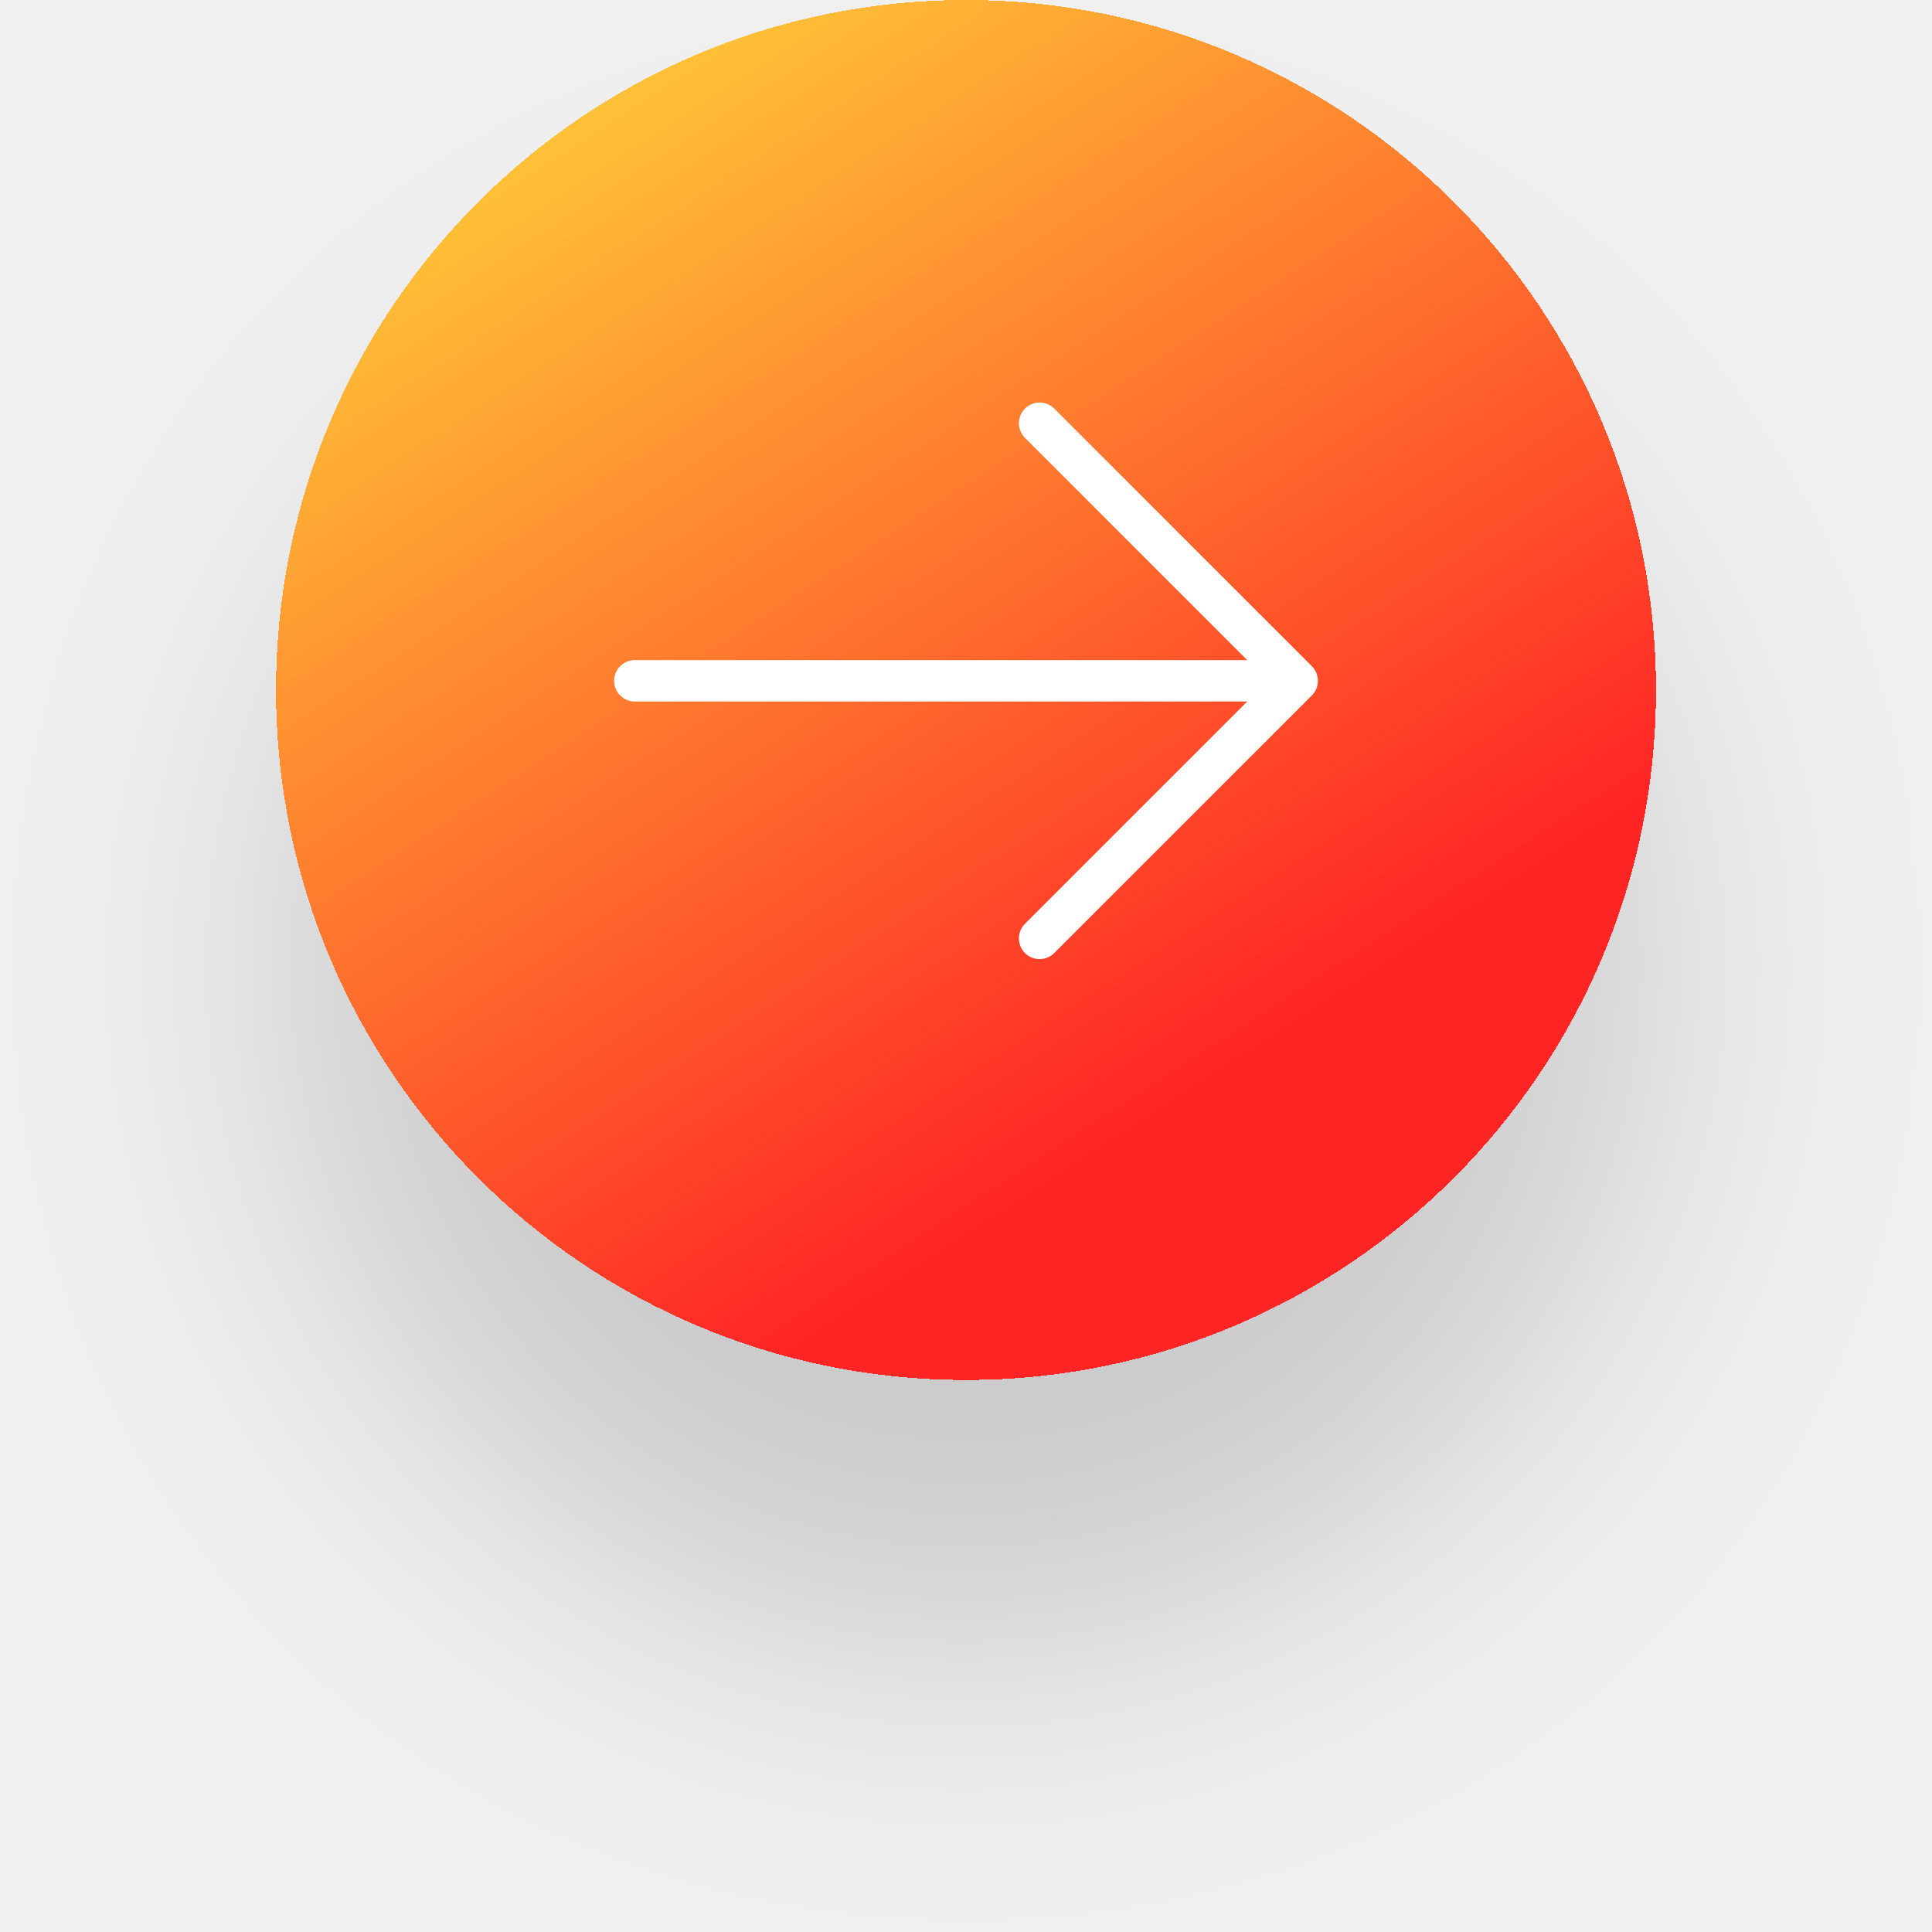
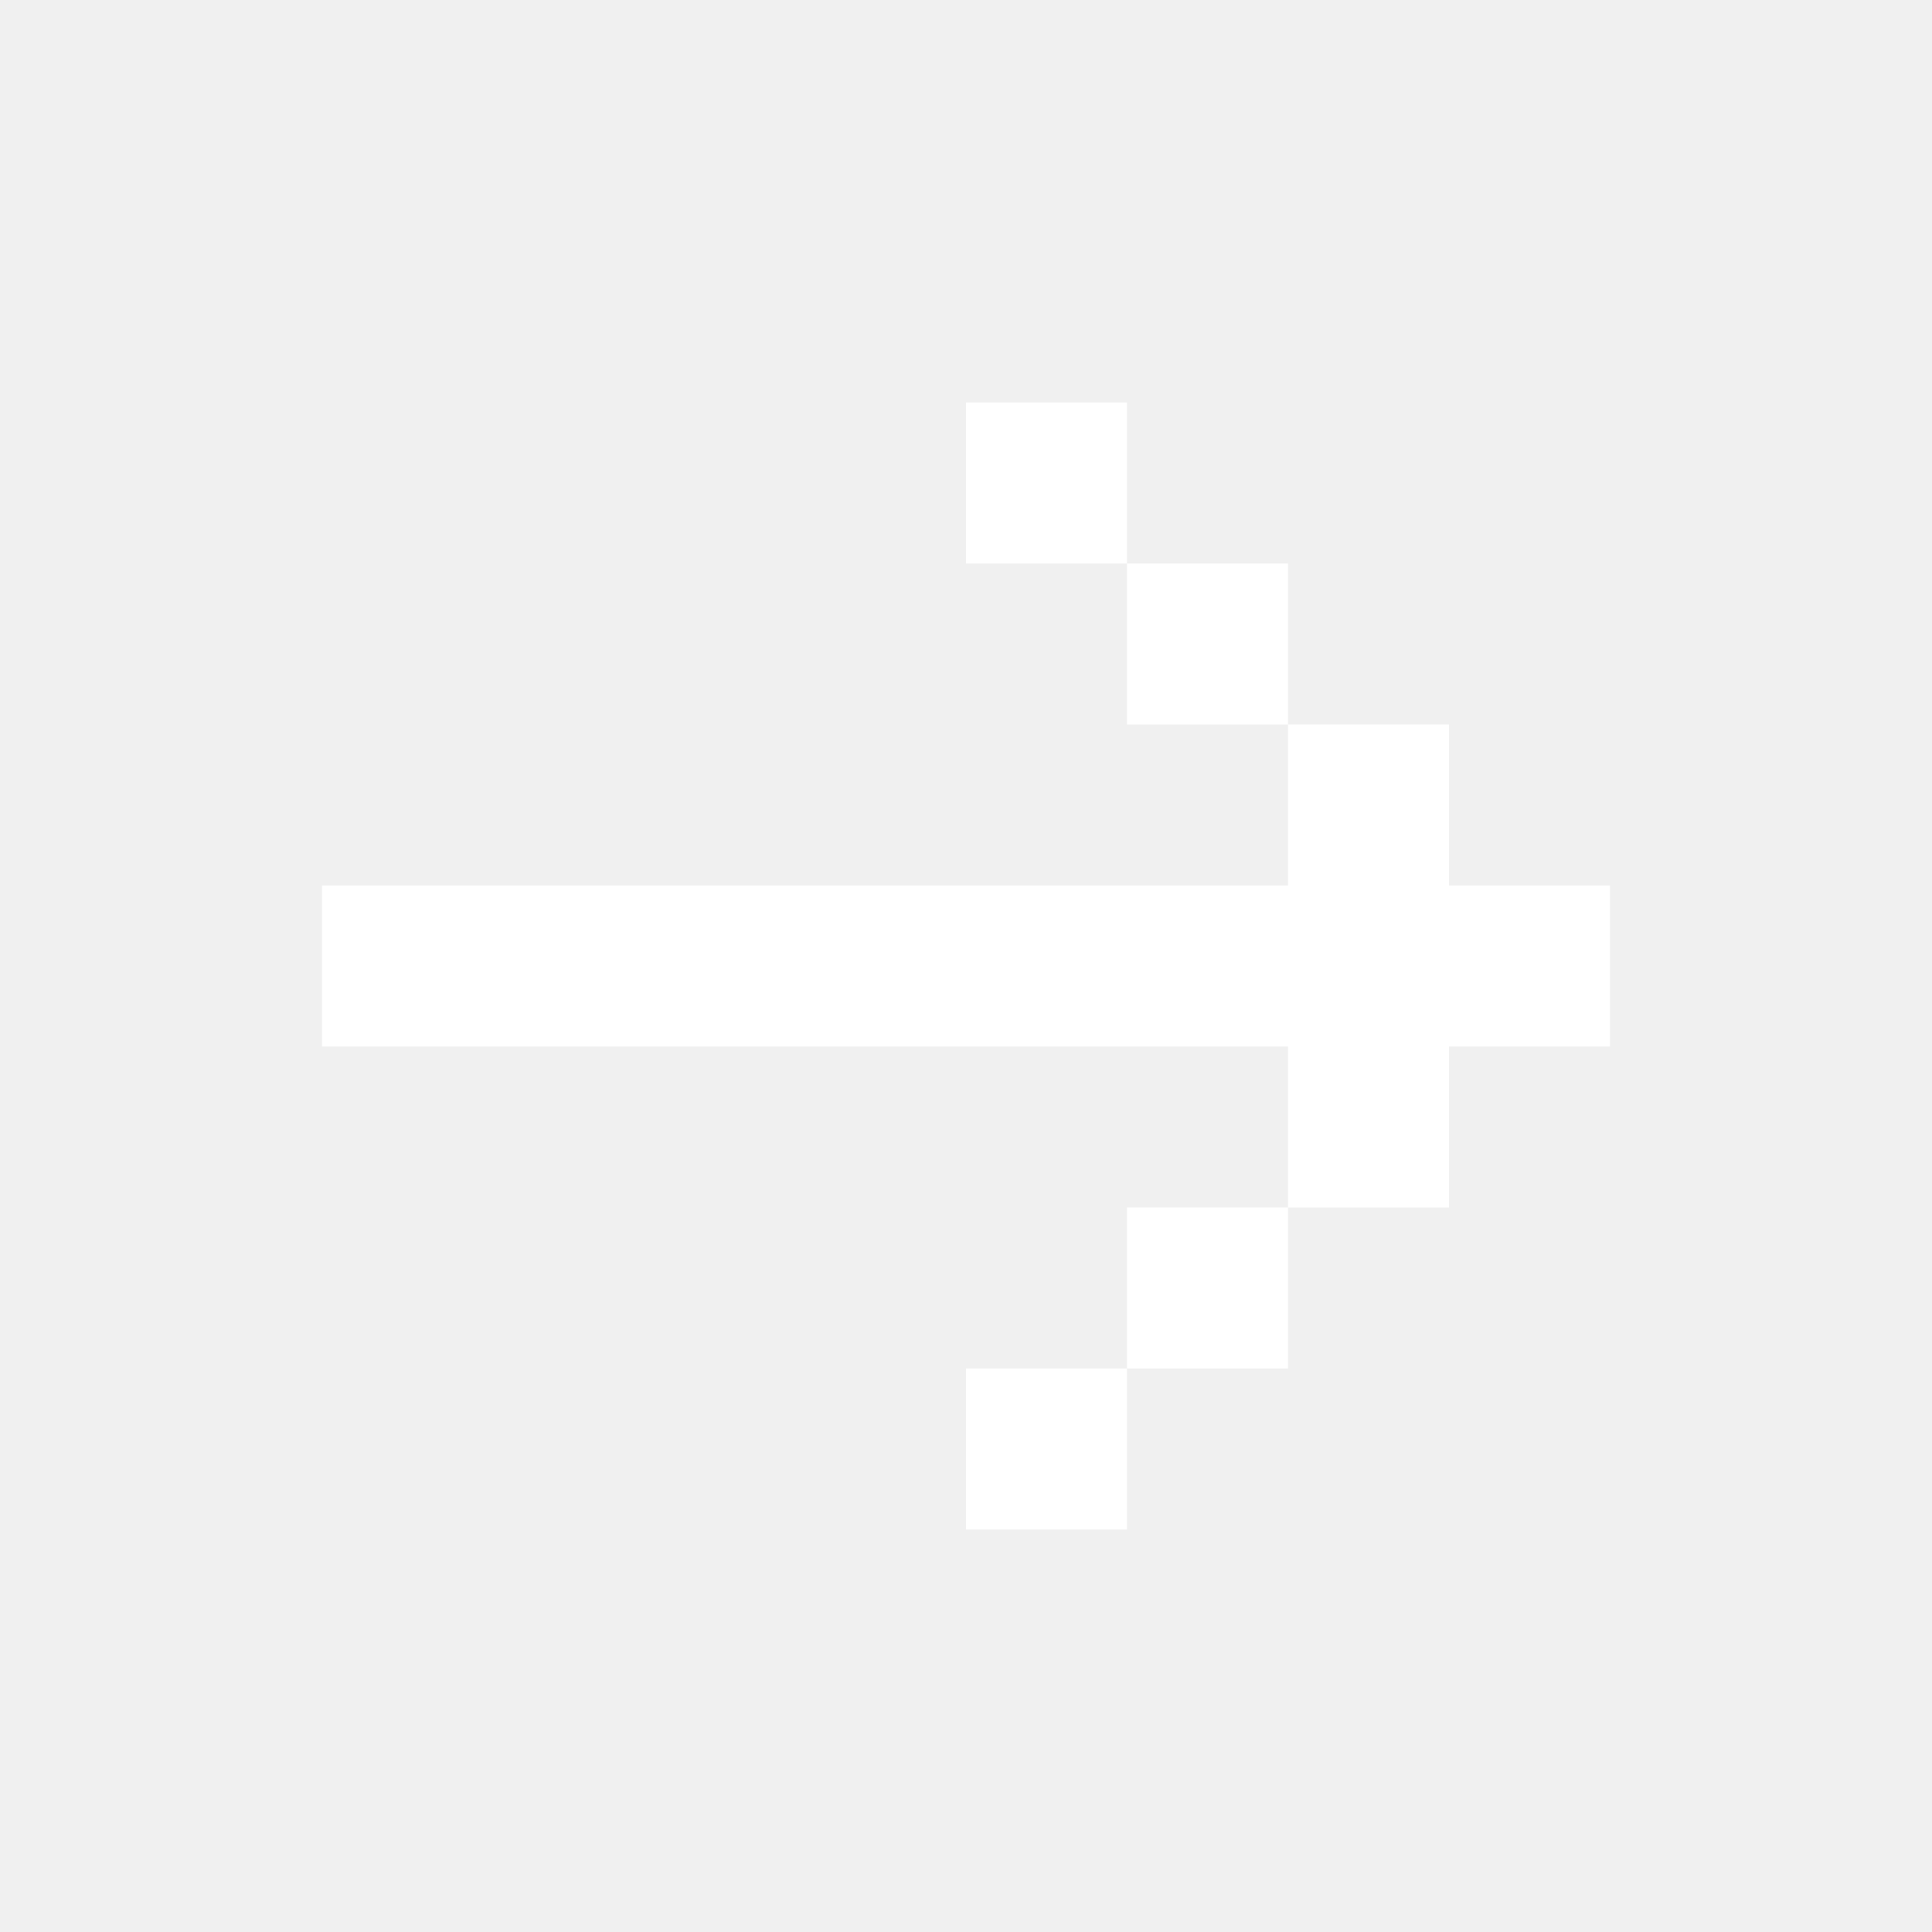
- <svg xmlns="http://www.w3.org/2000/svg" width="70" height="70" viewBox="0 0 70 70" fill="none">
-   <g filter="url(#filter0_d_1035_1172)">
-     <rect x="10" width="50" height="50" rx="25" fill="url(#paint0_linear_1035_1172)" shape-rendering="crispEdges" />
-     <path d="M37.667 15.334L47 24.667M47 24.667L37.667 34M47 24.667L23 24.667" stroke="white" stroke-width="1.5" stroke-linecap="round" stroke-linejoin="round" />
-   </g>
-   <defs>
-     <filter id="filter0_d_1035_1172" x="0" y="0" width="70" height="70" filterUnits="userSpaceOnUse" color-interpolation-filters="sRGB">
-       <feFlood flood-opacity="0" result="BackgroundImageFix" />
-       <feColorMatrix in="SourceAlpha" type="matrix" values="0 0 0 0 0 0 0 0 0 0 0 0 0 0 0 0 0 0 127 0" result="hardAlpha" />
-       <feOffset dy="10" />
-       <feGaussianBlur stdDeviation="5" />
-       <feComposite in2="hardAlpha" operator="out" />
-       <feColorMatrix type="matrix" values="0 0 0 0 0 0 0 0 0 0 0 0 0 0 0 0 0 0 0.153 0" />
-       <feBlend mode="normal" in2="BackgroundImageFix" result="effect1_dropShadow_1035_1172" />
-       <feBlend mode="normal" in="SourceGraphic" in2="effect1_dropShadow_1035_1172" result="shape" />
-     </filter>
-     <linearGradient id="paint0_linear_1035_1172" x1="16.165" y1="-4.004" x2="53.835" y2="54.004" gradientUnits="userSpaceOnUse">
-       <stop stop-color="#FFE53B" />
-       <stop offset="0.74" stop-color="#FF2525" />
-     </linearGradient>
-   </defs>
+ <svg xmlns="http://www.w3.org/2000/svg" width="32" height="32" viewBox="0 0 32 32" fill="none">
+   <path d="M5.333 14.666V17.333H21.333V20H24V17.333H26.666V14.666H24V12H21.333V14.666H5.333ZM18.666 9.333H21.333V12H18.666V9.333ZM18.666 9.333H16V6.667H18.666V9.333ZM18.666 22.666H21.333V20H18.666V22.666ZM18.666 22.666H16V25.333H18.666V22.666Z" fill="white" />
</svg>
